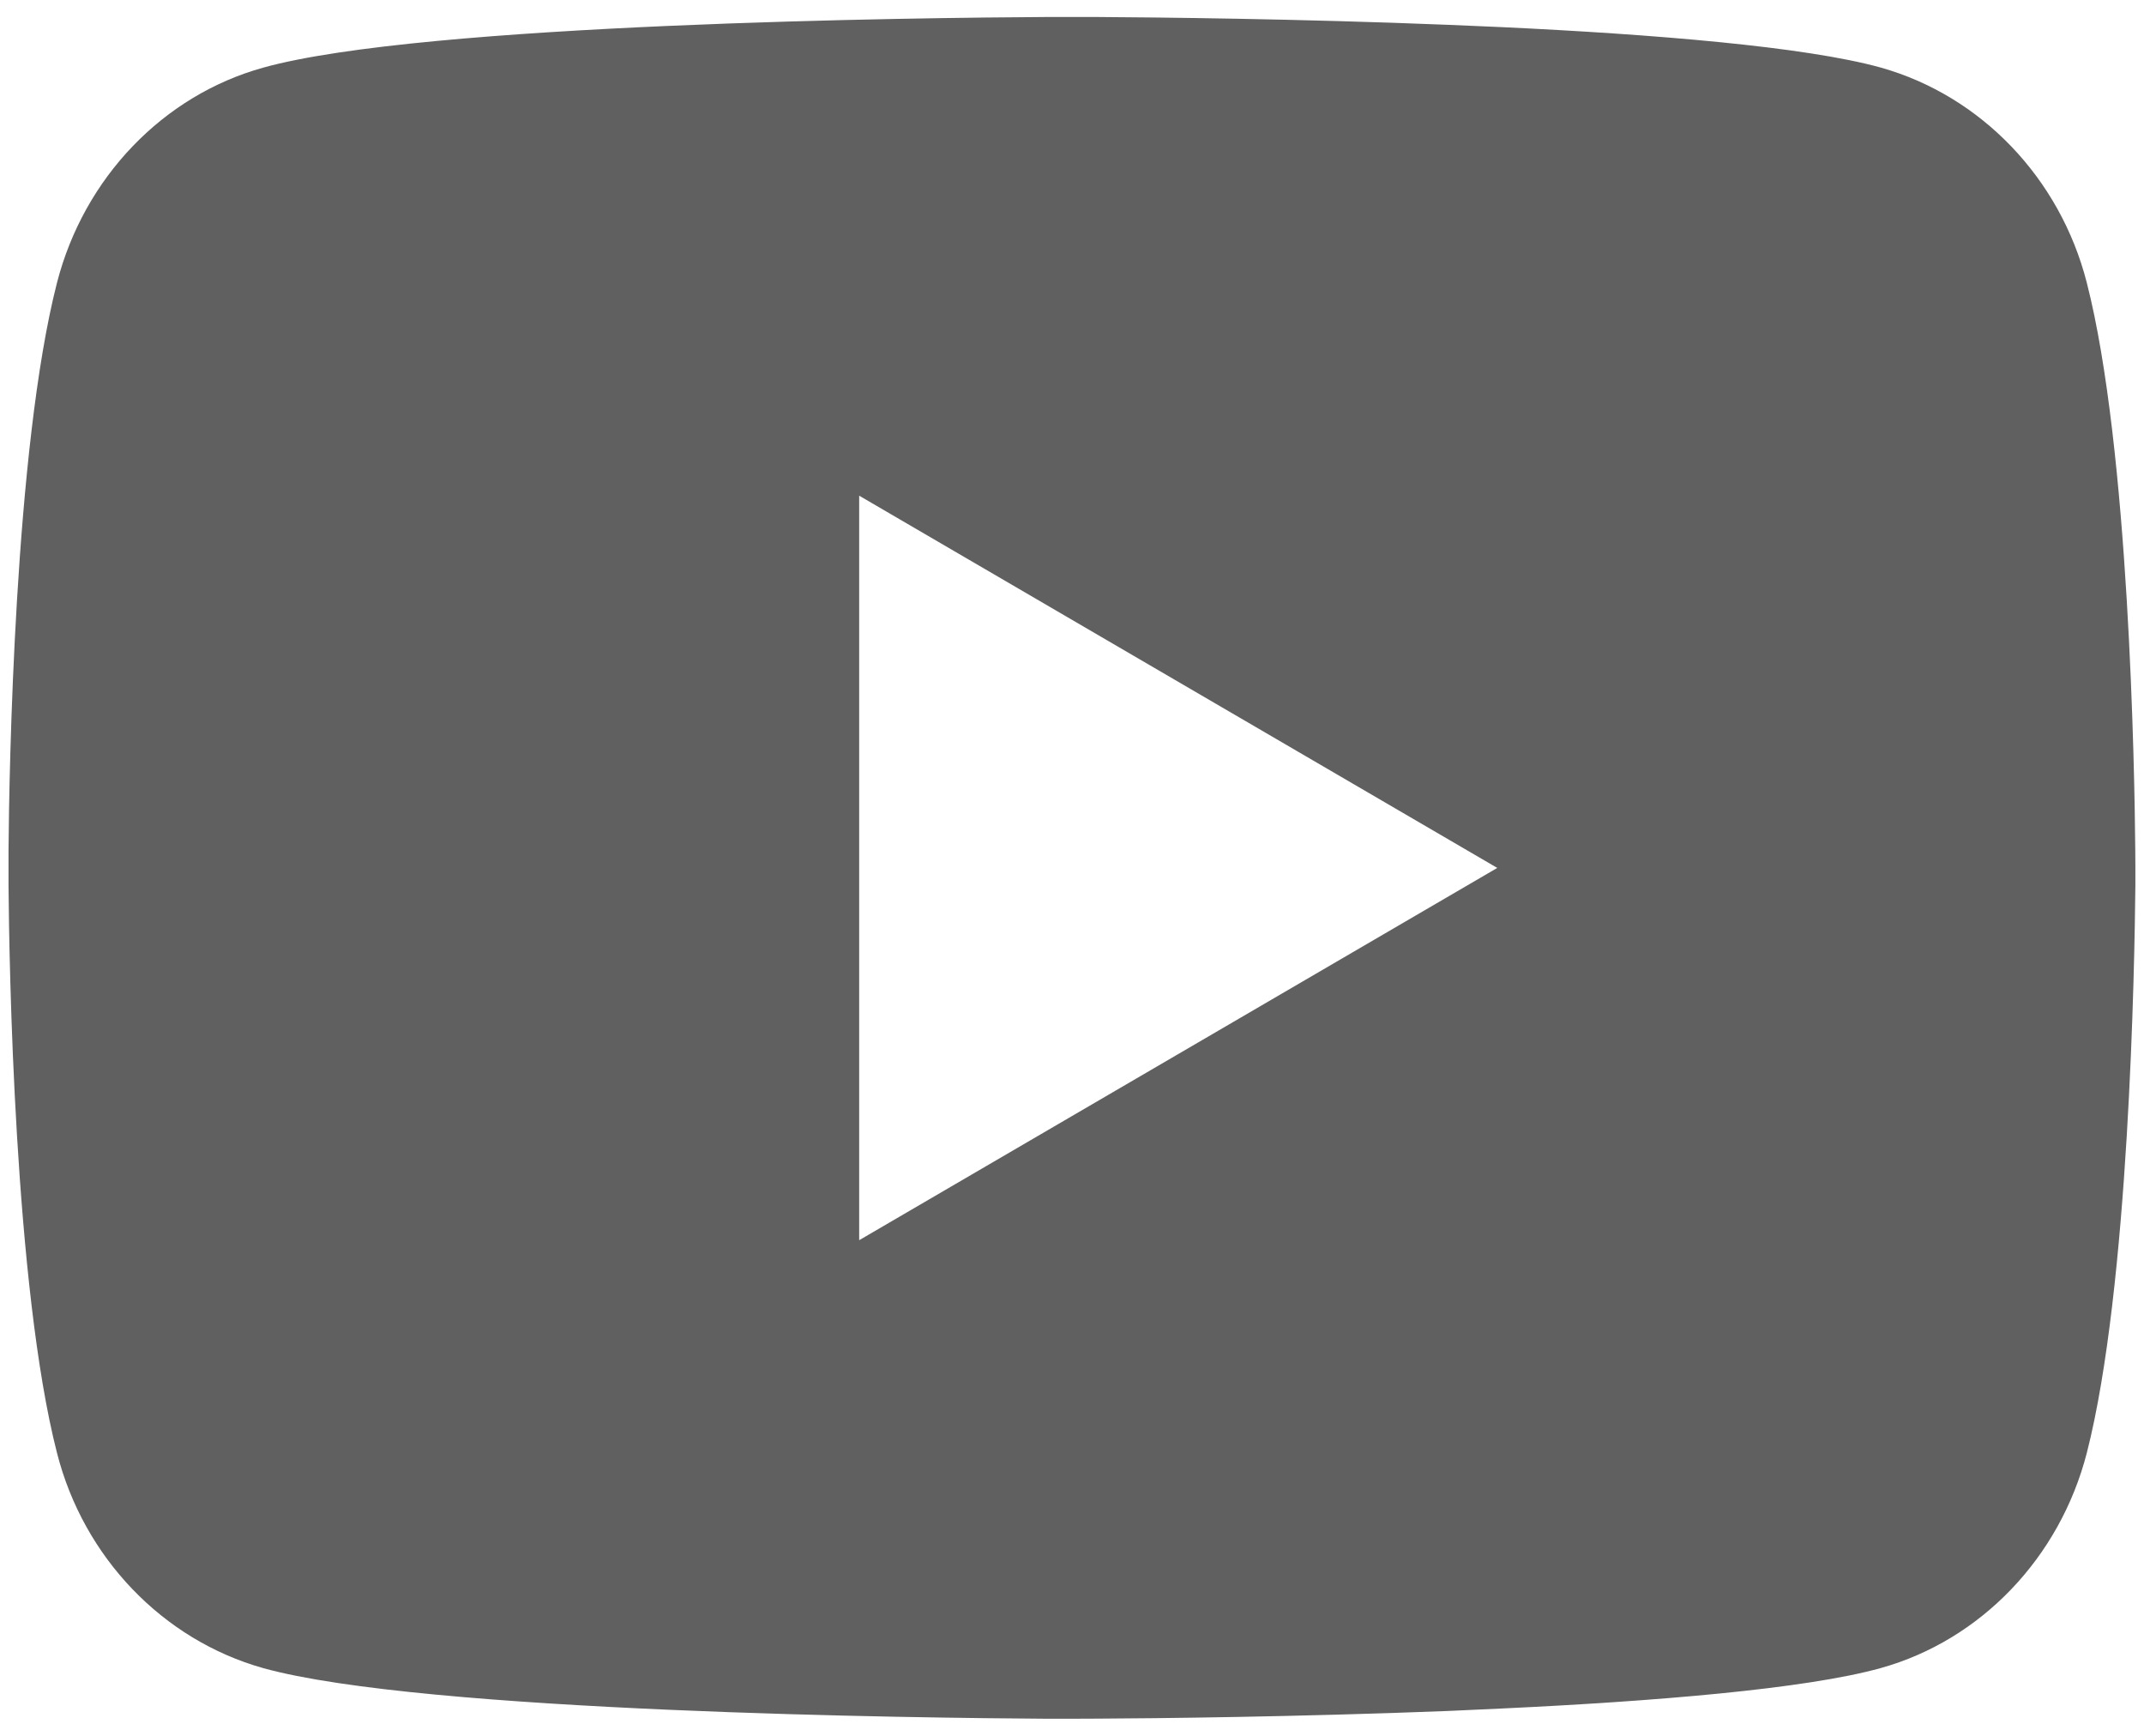
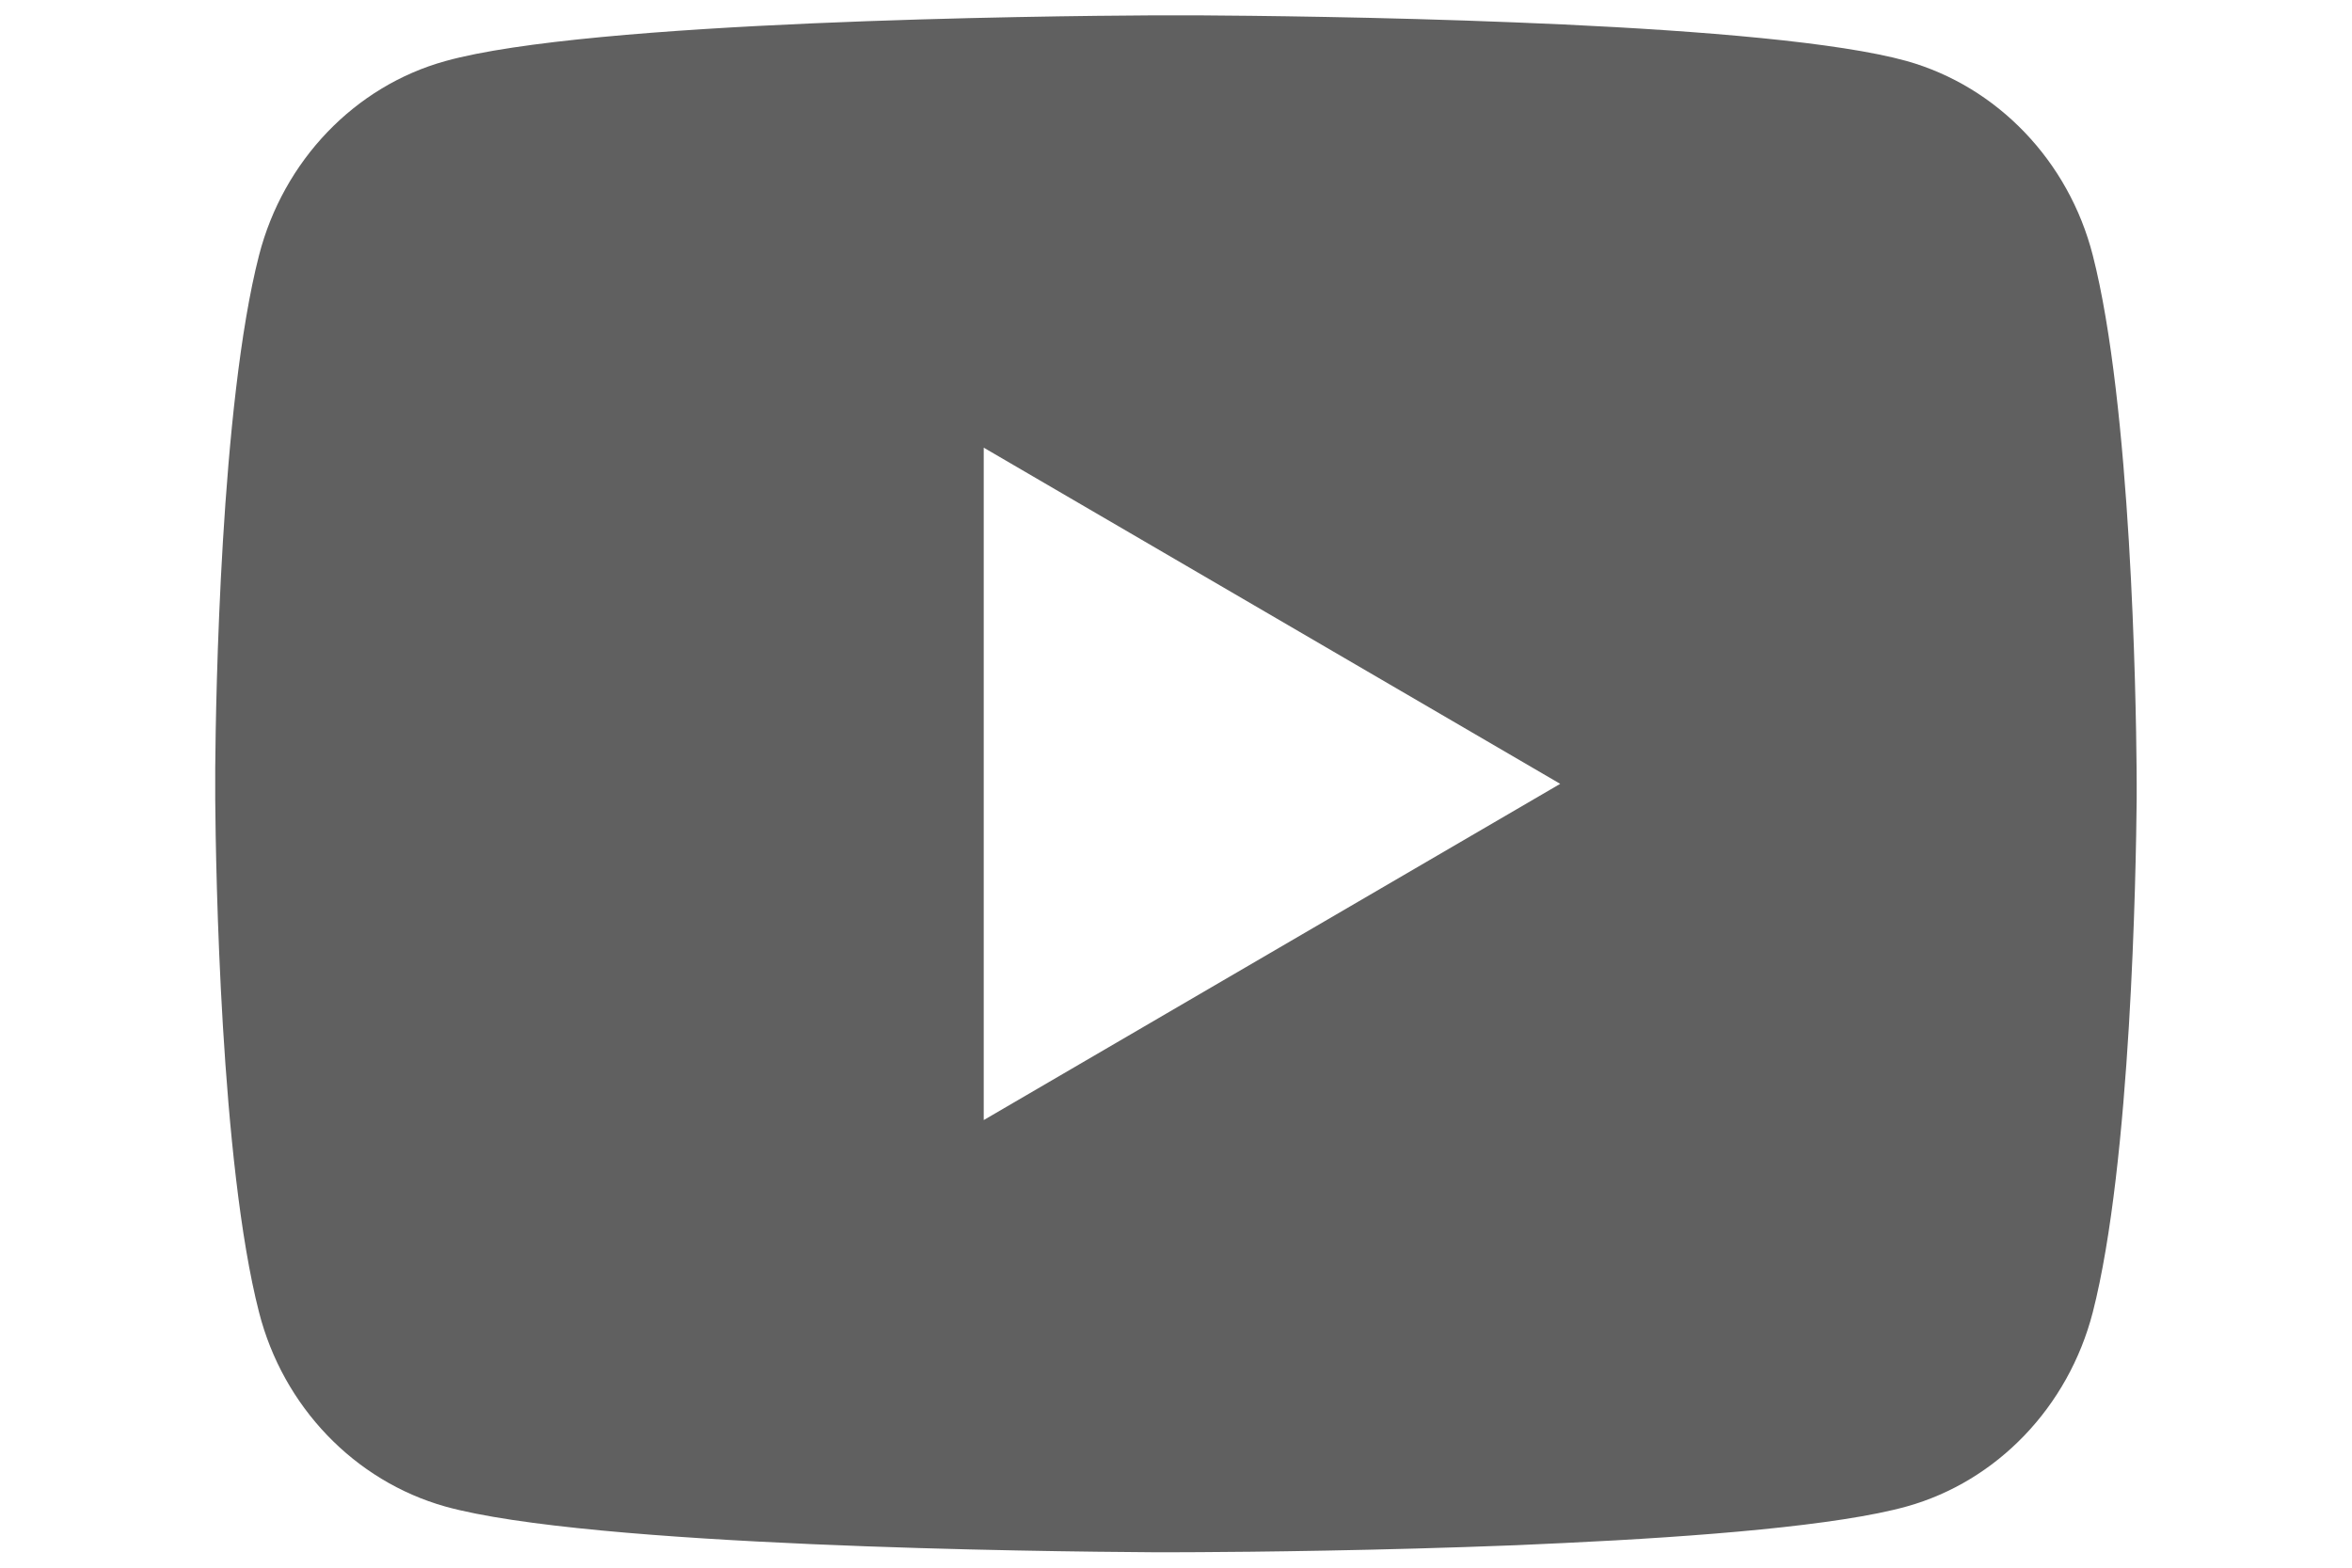
- <svg xmlns="http://www.w3.org/2000/svg" width="42" height="34" viewBox="0 0 42 34" fill="none">
+ <svg xmlns="http://www.w3.org/2000/svg" width="30" height="20" viewBox="0 0 42 34" fill="none">
  <path d="M21.508 0.333C22.621 0.34 25.404 0.367 28.362 0.486L29.412 0.531C32.389 0.671 35.364 0.913 36.842 1.323C38.81 1.877 40.356 3.49 40.879 5.536C41.712 8.786 41.816 15.123 41.829 16.659L41.831 16.975V17.338C41.816 18.873 41.712 25.213 40.879 28.461C40.35 30.513 38.802 32.127 36.842 32.673C35.364 33.084 32.389 33.325 29.412 33.465L28.362 33.513C25.404 33.629 22.621 33.658 21.508 33.663L21.019 33.665H20.487C18.133 33.65 8.287 33.544 5.154 32.673C3.187 32.119 1.639 30.506 1.117 28.461C0.283 25.211 0.179 18.873 0.167 17.338V16.659C0.179 15.123 0.283 8.784 1.117 5.536C1.646 3.483 3.194 1.869 5.156 1.325C8.287 0.452 18.135 0.346 20.489 0.333H21.508ZM16.831 9.709V24.292L29.331 17L16.831 9.709Z" fill="#606060" />
</svg>
